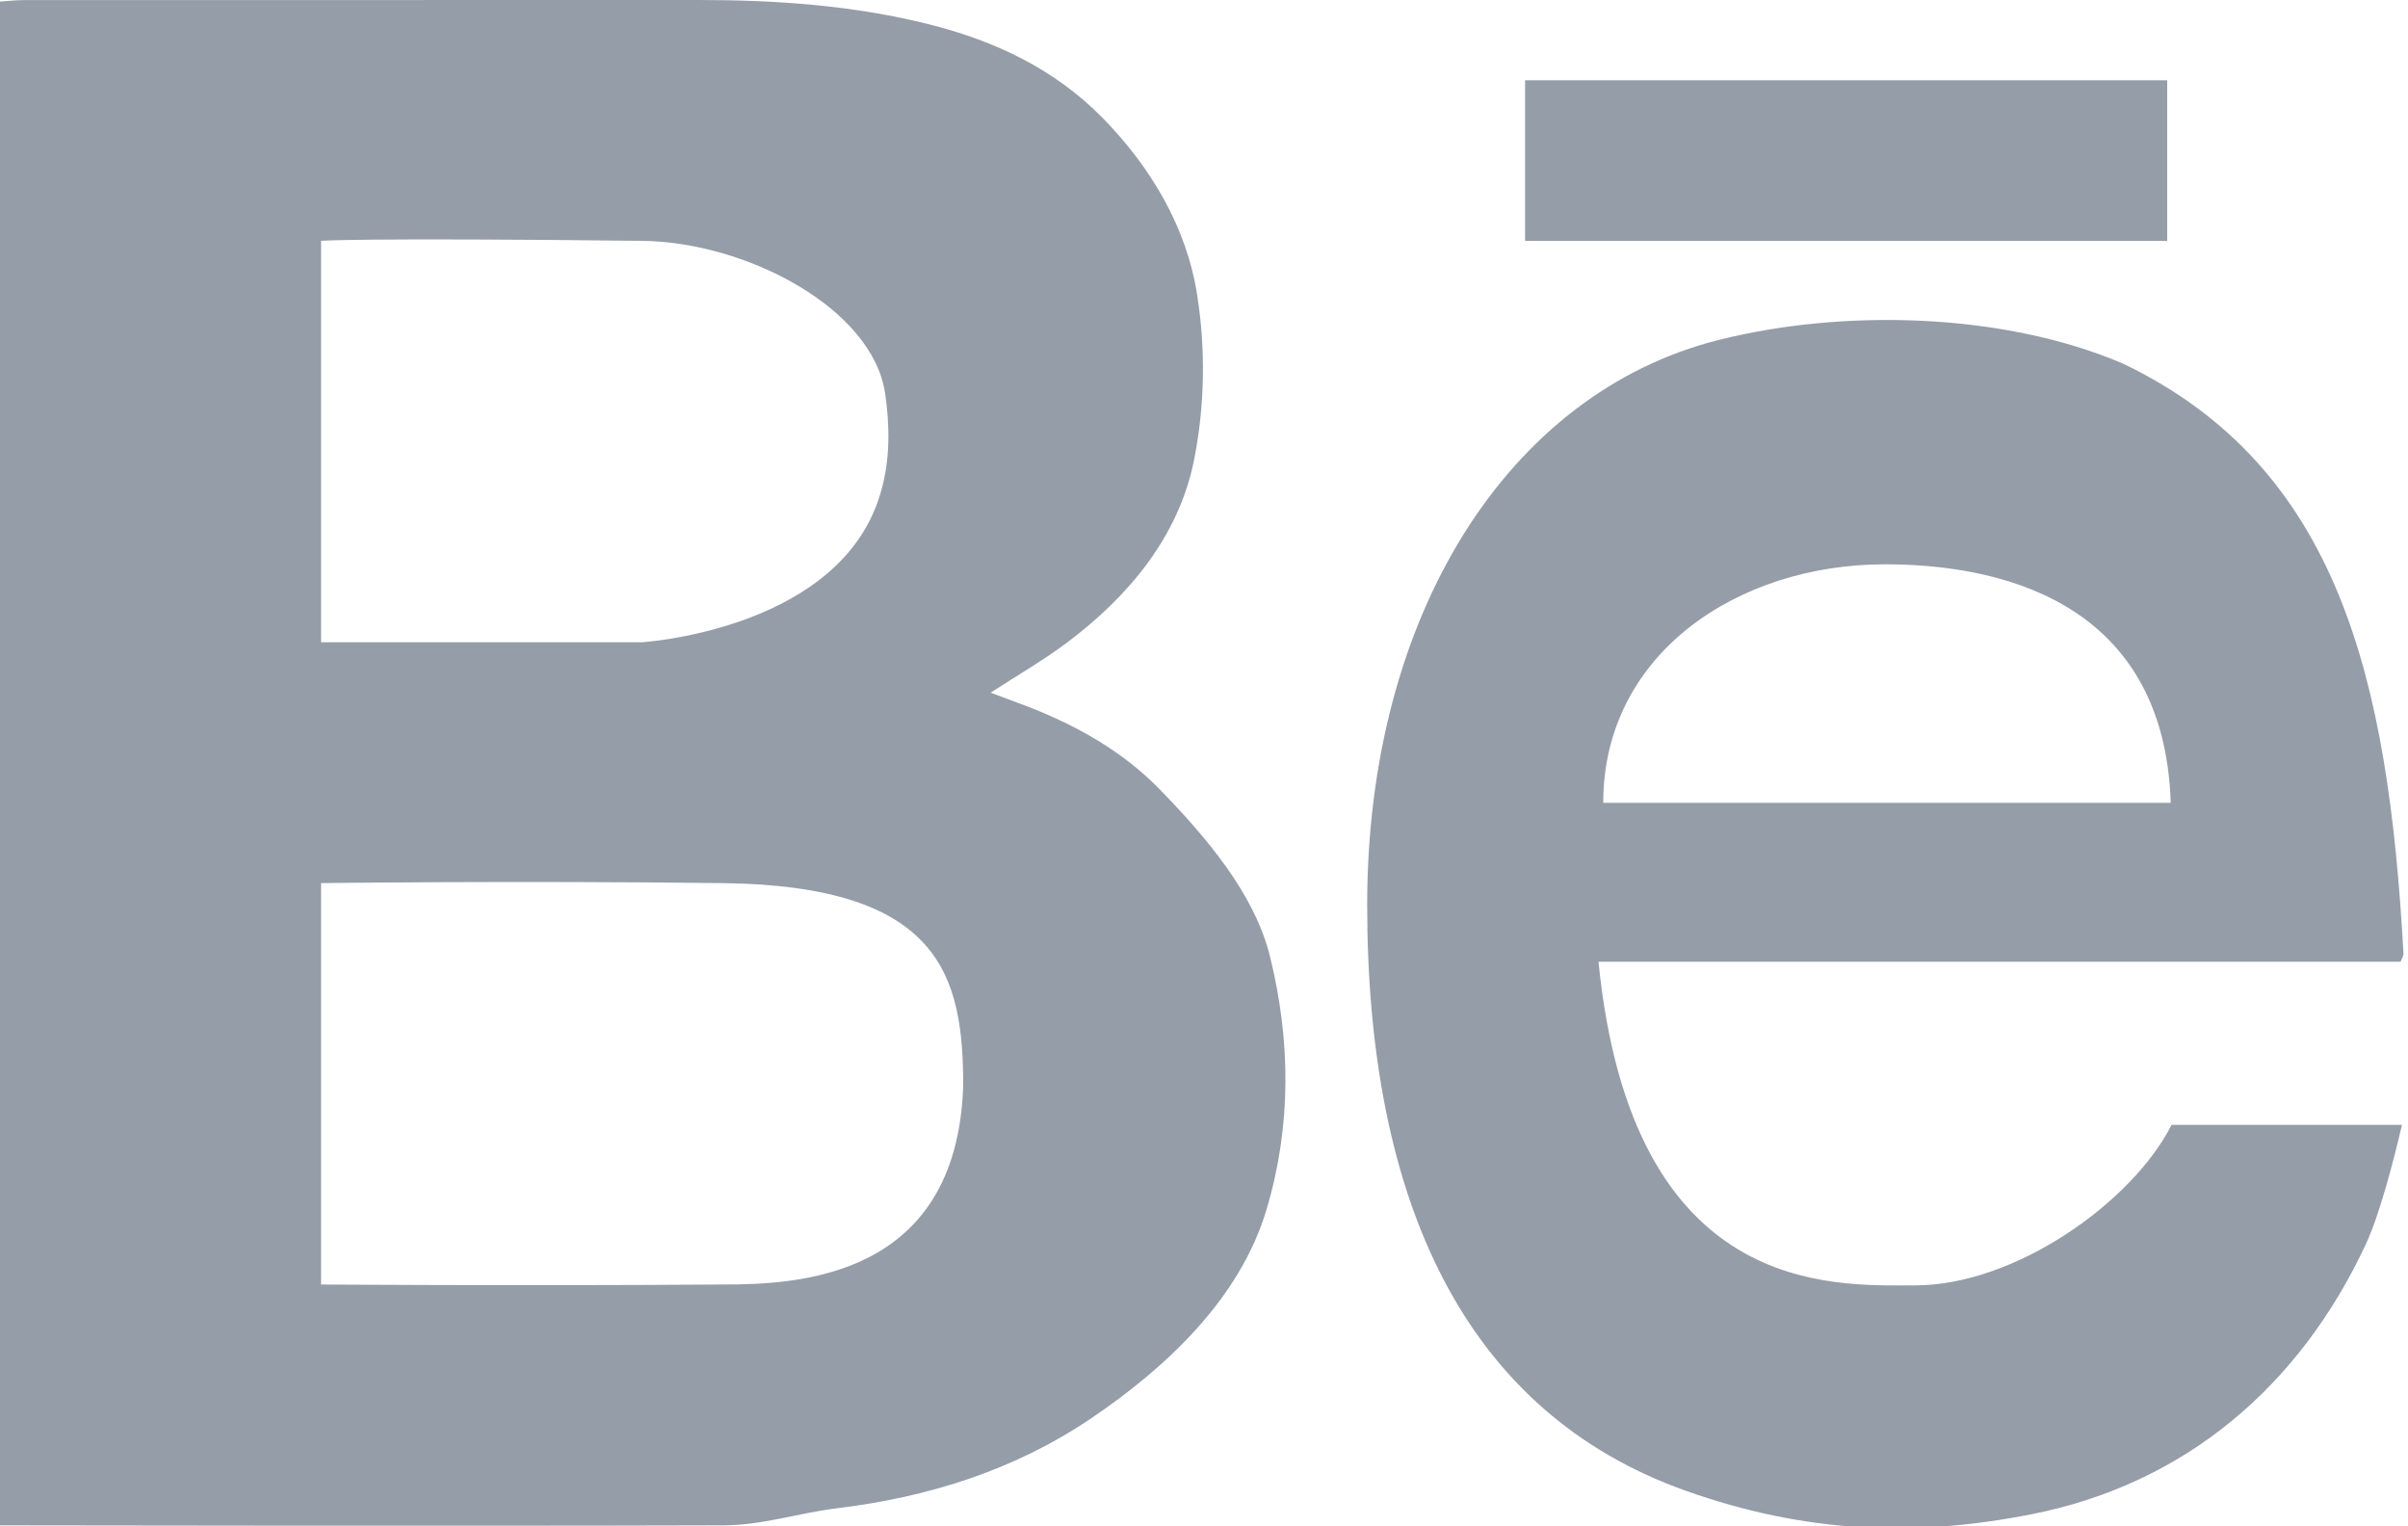
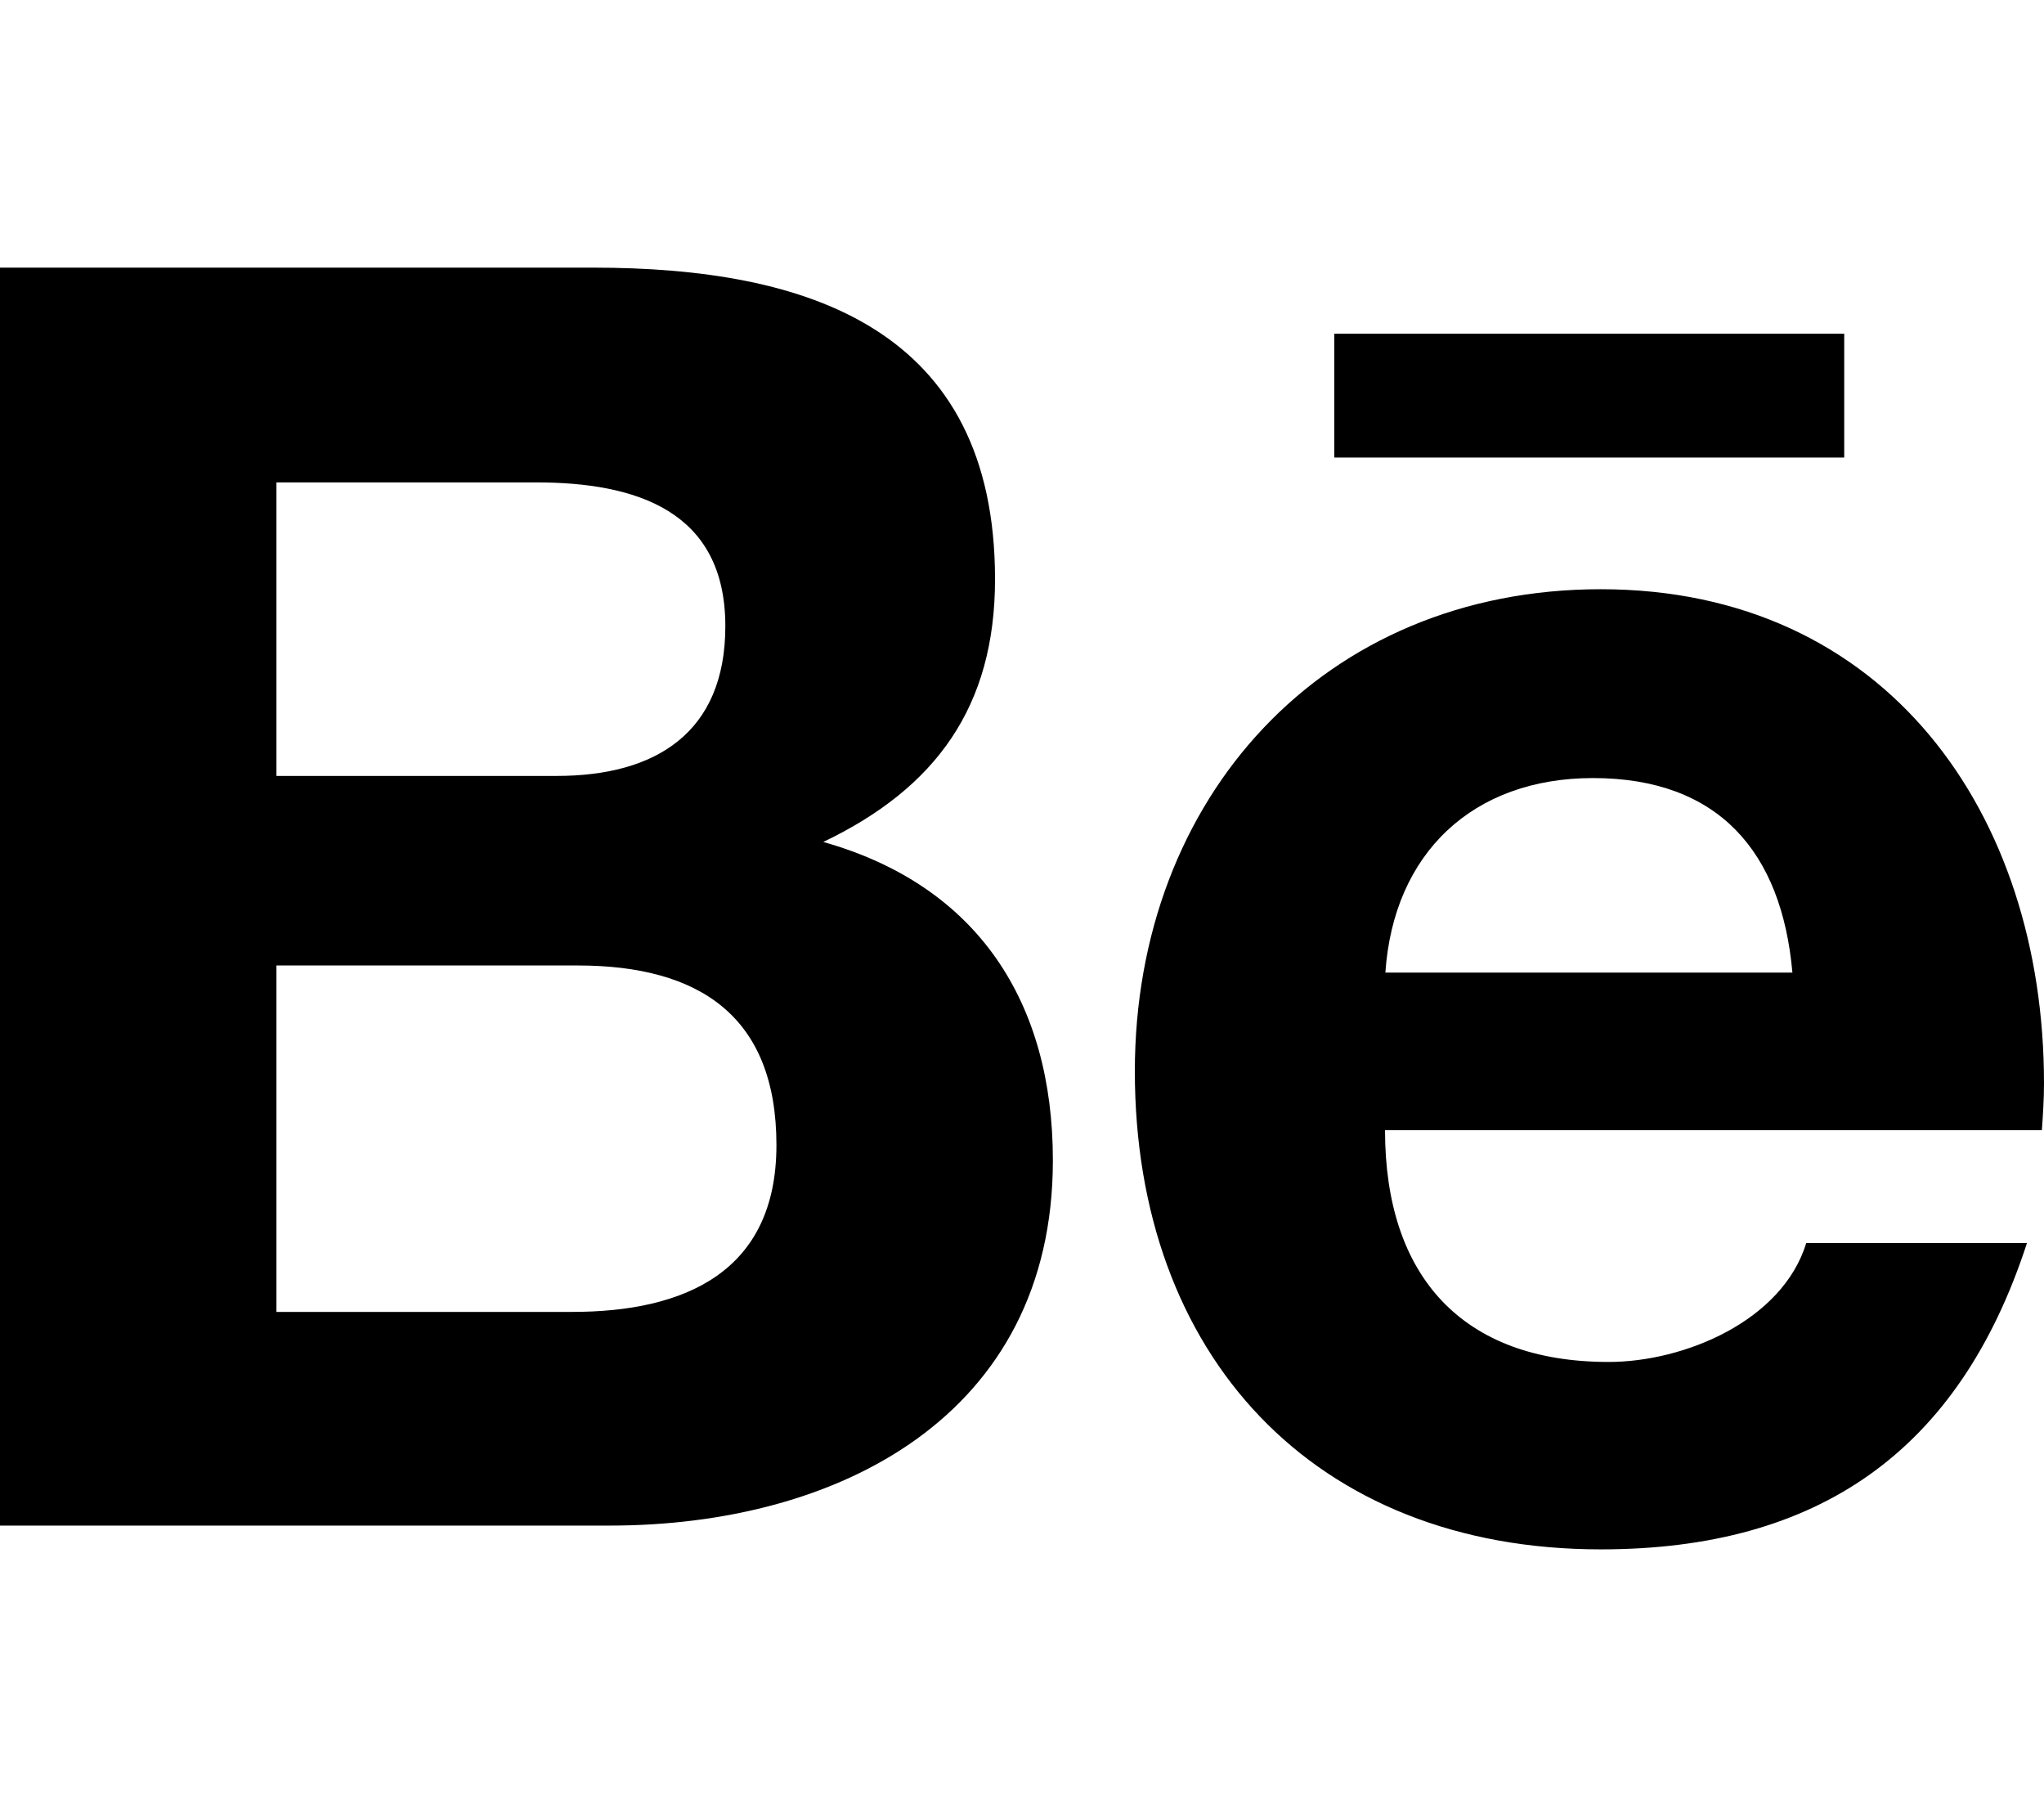
- <svg xmlns="http://www.w3.org/2000/svg" width="30" height="19" viewBox="0 0 30 19">
-   <g>
-     <g>
-       <path fill="#959da8" d="M0 19S-.007 6.312-.007.02C.099.014.198.001.296.001L8.711 0c.971 0 1.937.068 2.88.307.806.204 1.544.552 2.139 1.155.607.616 1.056 1.372 1.185 2.215a5.88 5.88 0 0 1-.037 2.044c-.188.956-.814 1.704-1.58 2.28-.29.218-.606.4-.956.627.174.065.324.12.473.177.61.239 1.174.555 1.636 1.03.57.587 1.178 1.292 1.372 2.082.258 1.051.267 2.103-.043 3.146-.328 1.105-1.242 1.967-2.192 2.608-.955.644-2.026.978-3.158 1.116-.507.062-.918.212-1.43.213-3.274.01-9 0-9 0zm4-3s2.468.018 5 0c.924 0 2.917-.068 3-2.469 0-1.363-.268-2.499-3-2.531-2.632-.031-5 0-5 0zm0-8h4s2.303-.143 2.91-1.683c.178-.452.188-.93.117-1.418C10.87 3.84 9.3 3.015 8 3 4.442 2.96 4 3 4 3zm15.915 3.98c.415 4.18 2.91 4.031 3.942 4.031 1.25 0 2.708-1.035 3.198-2h2.87c-.098.421-.275 1.113-.452 1.491-.83 1.776-2.257 2.98-4.15 3.357-1.497.297-2.849.229-4.307-.285-2.771-.977-3.983-3.614-3.983-7.302 0-3.603 1.752-6.376 4.377-7.037 1.555-.391 3.548-.343 5.039.294 2.695 1.292 3.306 3.934 3.495 7.356 0 .02-.015.04-.037.094h-9.992zm.059-1.98h7.07c-.084-2.583-2.247-2.971-3.56-2.971-1.844 0-3.51 1.123-3.51 2.97zM27 3h-8V1h8v2z" />
-     </g>
-   </g>
+ <svg xmlns="http://www.w3.org/2000/svg" aria-hidden="true" focusable="false" data-prefix="fab" data-icon="behance" class="svg-inline--fa fa-behance fa-w-18" role="img" viewBox="0 0 576 512">
+   <path fill="currentColor" d="M232 237.2c31.8-15.2 48.4-38.2 48.4-74 0-70.6-52.6-87.8-113.3-87.8H0v354.4h171.8c64.4 0 124.9-30.9 124.9-102.9 0-44.5-21.1-77.4-64.7-89.7zM77.9 135.9H151c28.1 0 53.4 7.9 53.4 40.5 0 30.1-19.7 42.2-47.5 42.2h-79v-82.7zm83.3 233.7H77.9V272h84.9c34.3 0 56 14.3 56 50.6 0 35.8-25.9 47-57.6 47zm358.5-240.7H376V94h143.7v34.9zM576 305.2c0-75.9-44.4-139.2-124.9-139.2-78.2 0-131.3 58.8-131.3 135.8 0 79.9 50.3 134.7 131.3 134.7 61.3 0 101-27.6 120.1-86.3H509c-6.7 21.9-34.3 33.5-55.7 33.5-41.3 0-63-24.2-63-65.3h185.1c.3-4.2.6-8.7.6-13.2zM390.4 274c2.3-33.7 24.7-54.8 58.5-54.8 35.4 0 53.2 20.8 56.2 54.8H390.4z" />
</svg>
